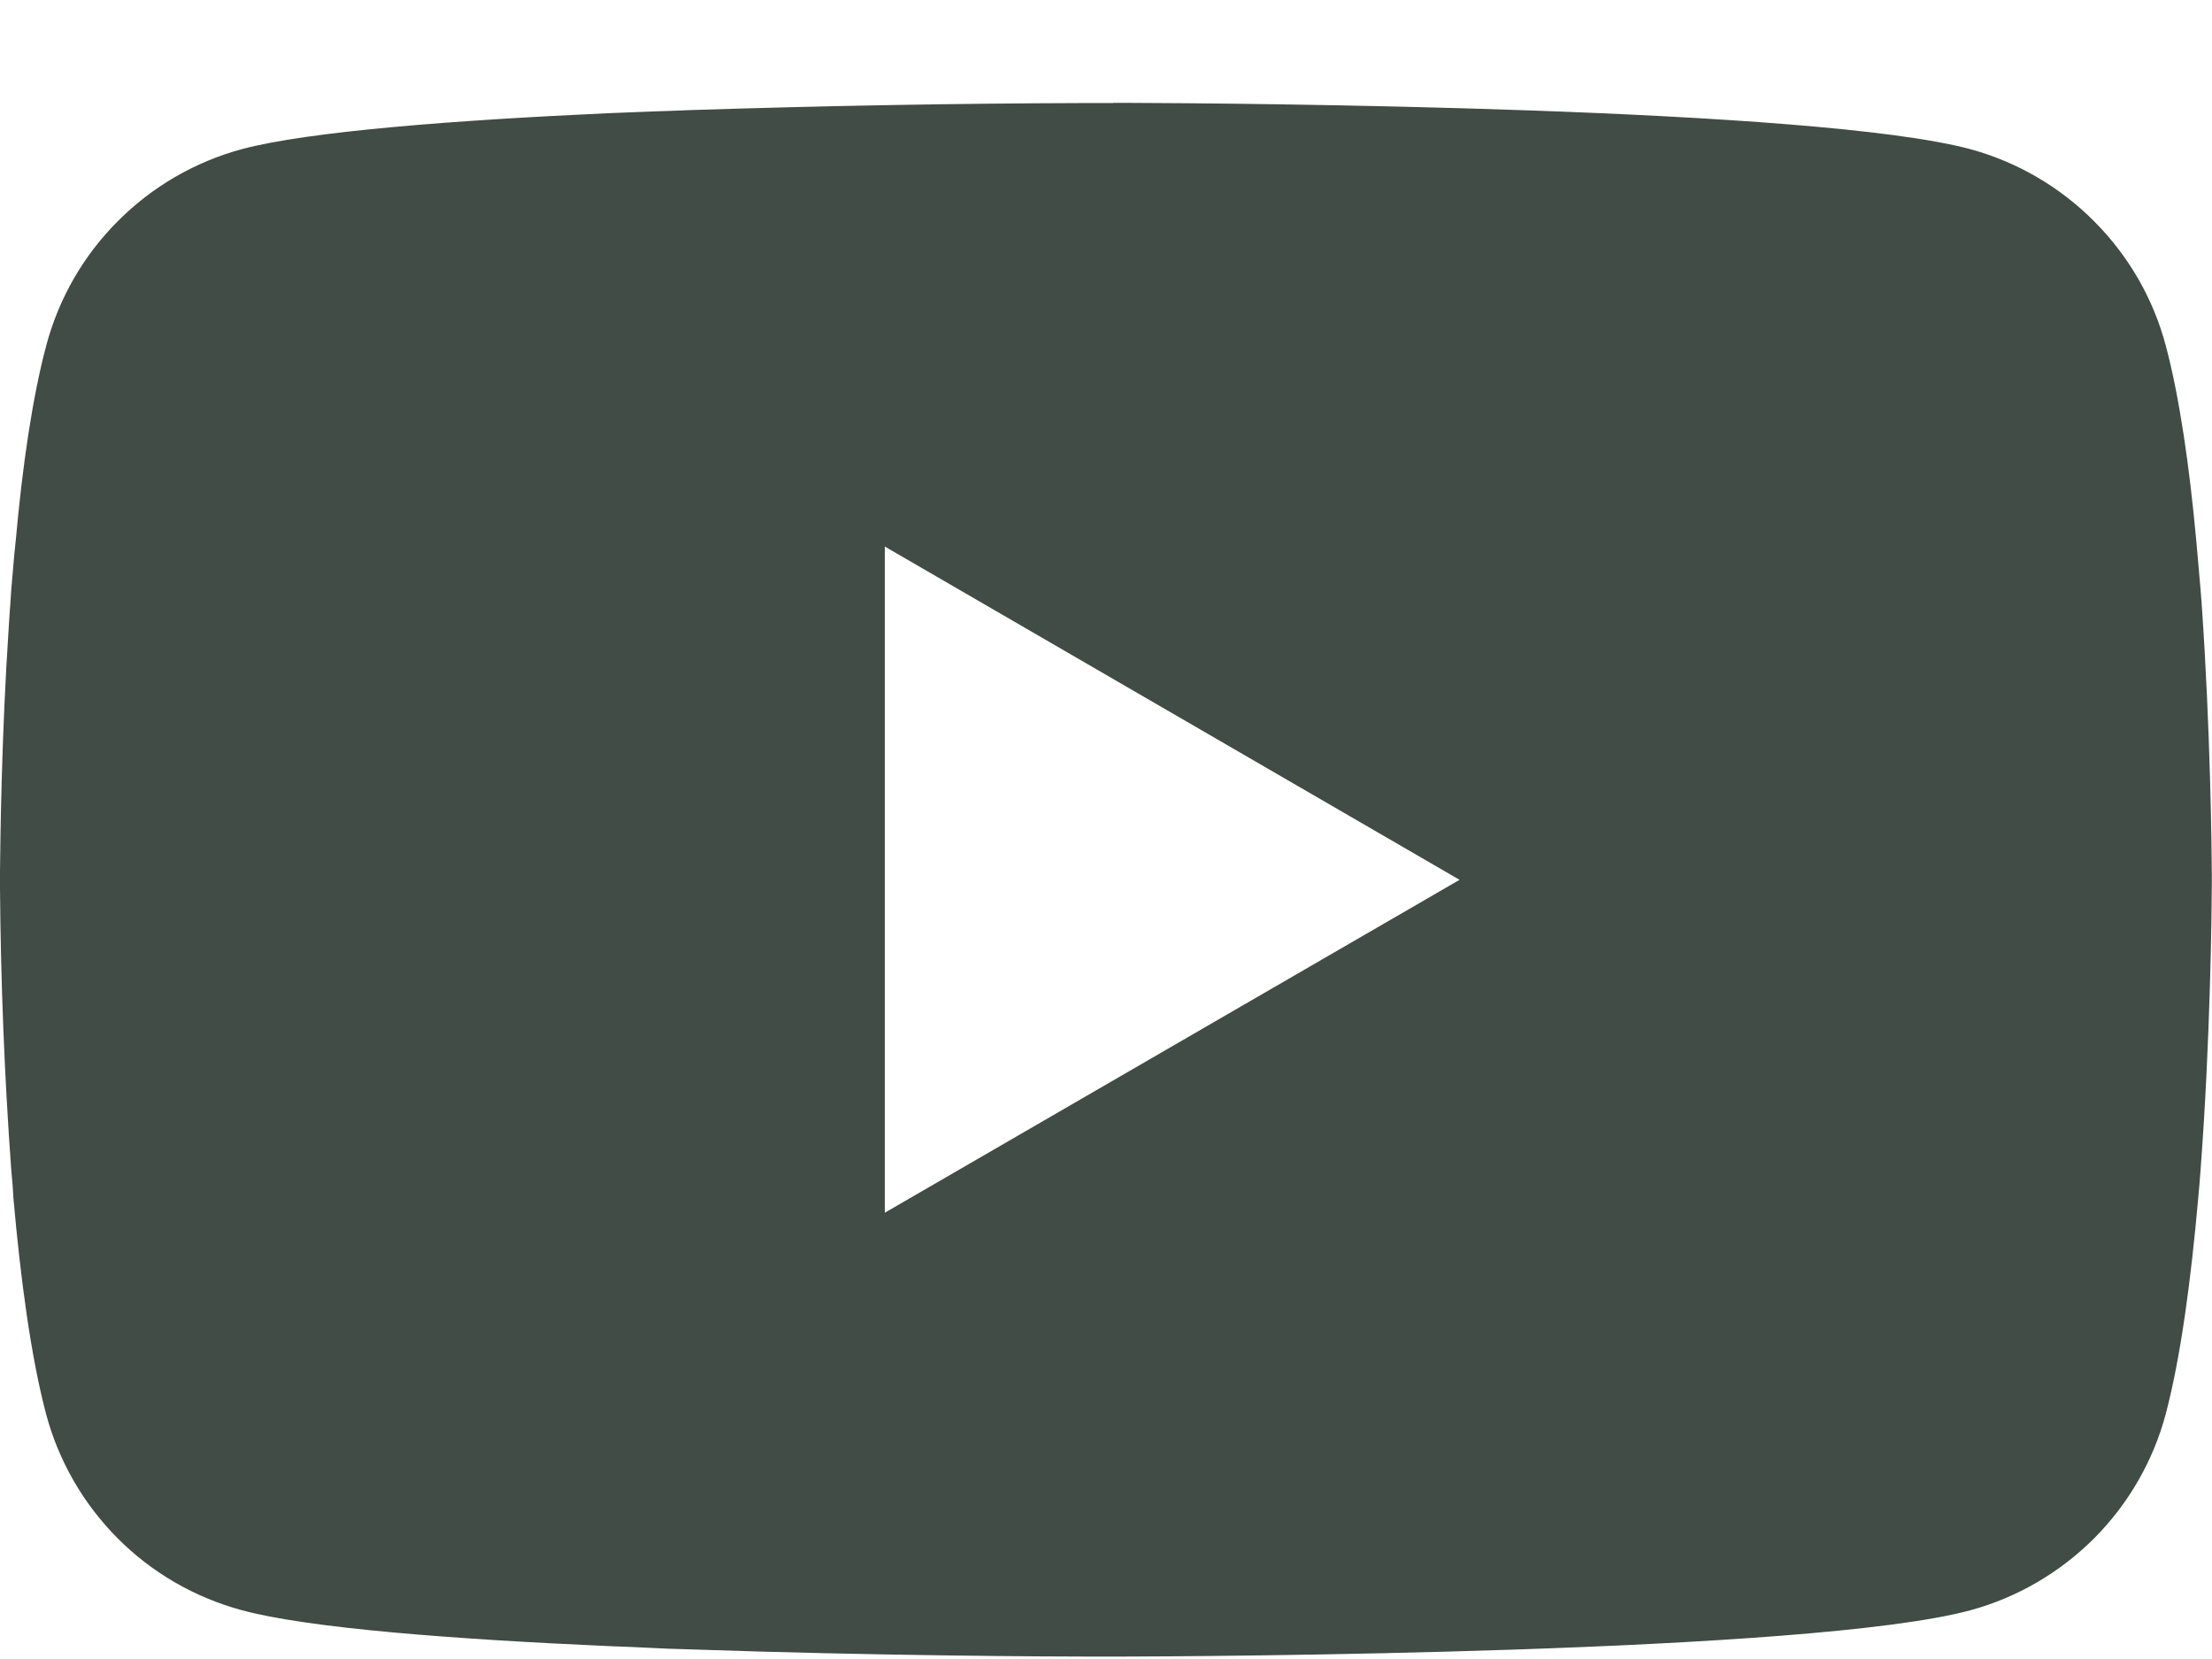
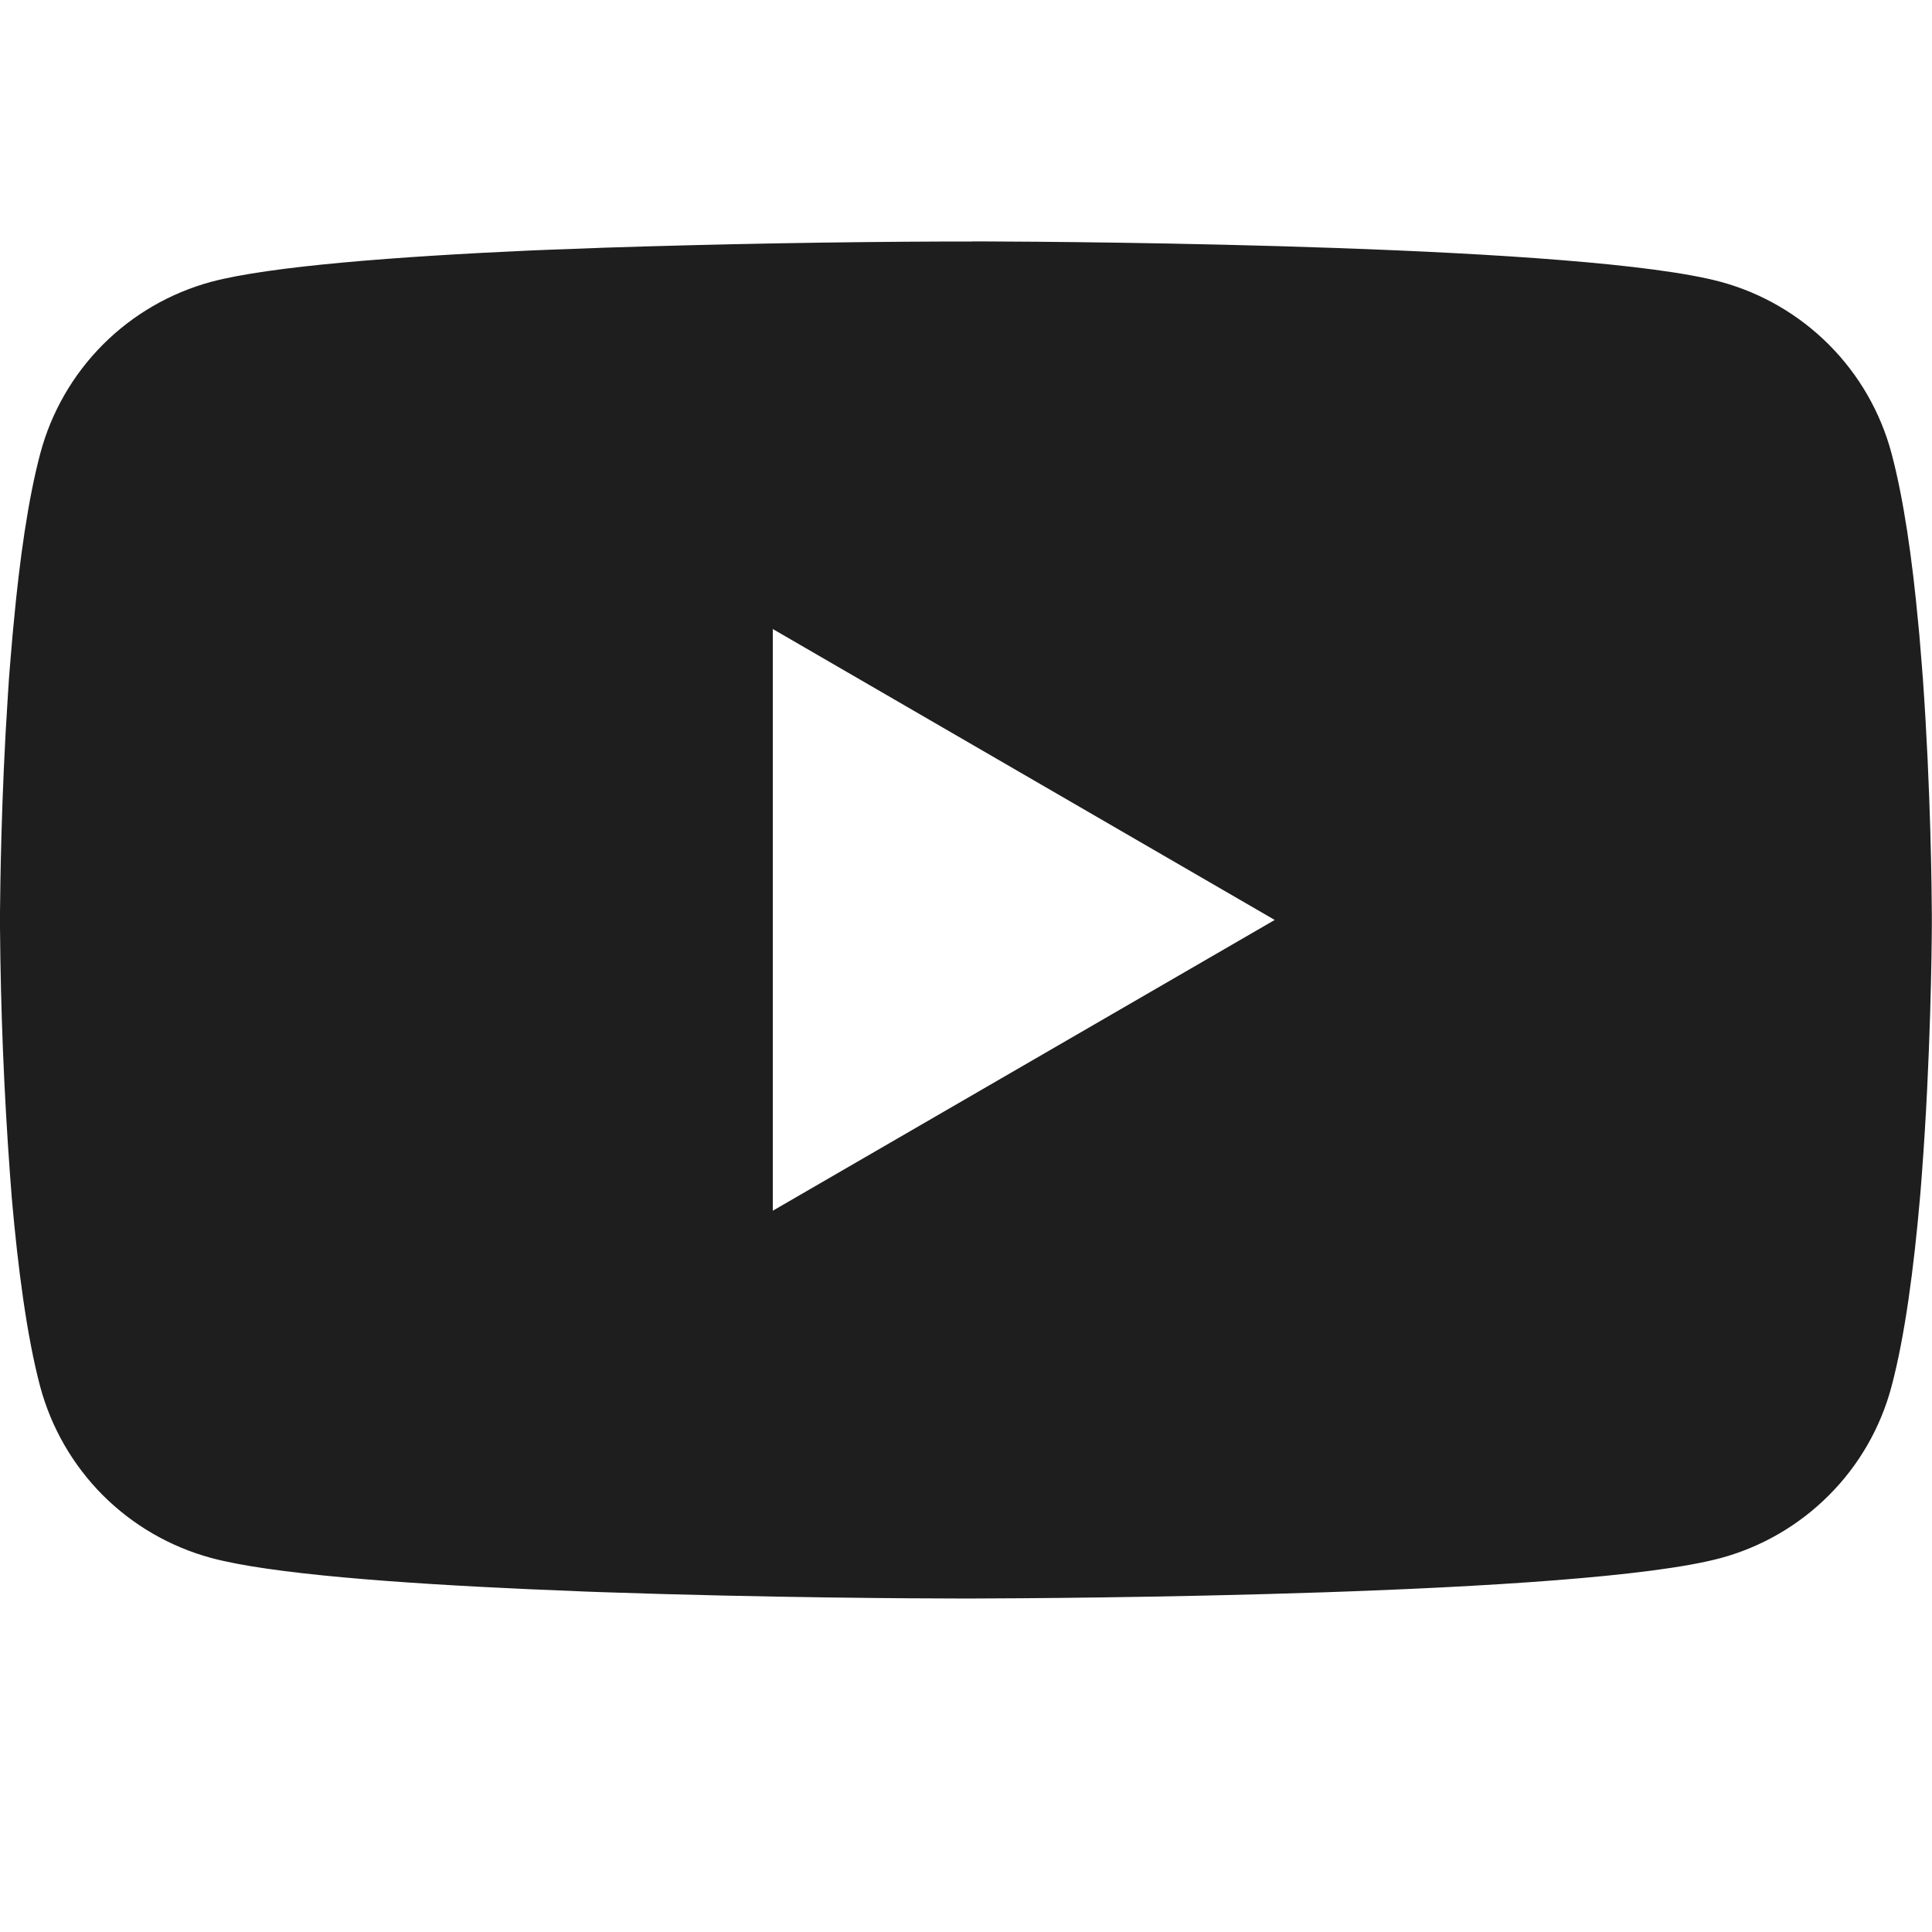
- <svg xmlns="http://www.w3.org/2000/svg" width="12" height="9" viewBox="0 0 12 9" fill="none">
-   <path d="M6.038 0.558H6.105C6.721 0.56 9.845 0.583 10.688 0.809C10.942 0.878 11.174 1.013 11.36 1.2C11.547 1.387 11.681 1.619 11.749 1.874C11.825 2.159 11.878 2.536 11.914 2.926L11.921 3.004L11.938 3.199L11.944 3.277C11.992 3.962 11.998 4.604 11.999 4.744V4.801C11.998 4.946 11.992 5.632 11.938 6.346L11.932 6.424L11.925 6.502C11.887 6.931 11.832 7.357 11.749 7.671C11.681 7.926 11.547 8.158 11.361 8.345C11.174 8.532 10.942 8.667 10.688 8.736C9.818 8.97 6.511 8.986 6.053 8.987H5.946C5.714 8.987 4.756 8.983 3.751 8.948L3.623 8.944L3.558 8.941L3.43 8.935L3.301 8.93C2.469 8.893 1.676 8.834 1.311 8.735C1.056 8.666 0.824 8.532 0.638 8.345C0.452 8.158 0.318 7.926 0.25 7.671C0.167 7.358 0.111 6.931 0.073 6.502L0.068 6.424L0.061 6.346C0.024 5.837 0.004 5.328 0 4.819L0 4.726C0.002 4.565 0.007 4.008 0.048 3.393L0.053 3.316L0.056 3.277L0.061 3.199L0.078 3.004L0.086 2.926C0.121 2.536 0.175 2.158 0.251 1.874C0.319 1.619 0.452 1.387 0.639 1.2C0.825 1.013 1.057 0.878 1.312 0.809C1.677 0.712 2.47 0.652 3.302 0.614L3.43 0.609L3.559 0.604L3.623 0.602L3.752 0.597C4.465 0.574 5.179 0.561 5.894 0.559H6.038V0.558ZM4.8 2.965V6.579L7.918 4.773L4.8 2.965Z" fill="#001007" fill-opacity="0.75" />
+ <svg xmlns="http://www.w3.org/2000/svg" width="24" height="24" viewBox="0 0 24 24" fill="none">
+   <path d="M12.076 2.999H12.21C13.443 3.003 19.691 3.048 21.375 3.501C21.884 3.639 22.348 3.909 22.721 4.283C23.093 4.656 23.361 5.121 23.497 5.631C23.649 6.201 23.756 6.956 23.828 7.734L23.843 7.89L23.875 8.28L23.887 8.436C23.985 9.807 23.997 11.091 23.998 11.371V11.484C23.997 11.775 23.983 13.146 23.875 14.574L23.863 14.732L23.85 14.887C23.775 15.745 23.664 16.598 23.497 17.224C23.361 17.735 23.094 18.2 22.721 18.573C22.349 18.947 21.884 19.217 21.375 19.355C19.635 19.823 13.021 19.855 12.105 19.857H11.892C11.428 19.857 9.511 19.848 7.502 19.779L7.247 19.77L7.116 19.764L6.859 19.753L6.603 19.743C4.938 19.669 3.353 19.551 2.622 19.353C2.113 19.215 1.649 18.946 1.276 18.573C0.904 18.199 0.636 17.734 0.499 17.224C0.333 16.599 0.222 15.745 0.147 14.887L0.135 14.73L0.123 14.574C0.049 13.558 0.008 12.539 0 11.52L0 11.335C0.003 11.013 0.015 9.899 0.096 8.669L0.106 8.514L0.111 8.436L0.123 8.28L0.156 7.89L0.171 7.734C0.243 6.956 0.349 6.2 0.501 5.631C0.637 5.121 0.905 4.656 1.277 4.282C1.65 3.908 2.114 3.639 2.623 3.501C3.354 3.306 4.939 3.186 6.604 3.111L6.859 3.101L7.117 3.092L7.247 3.087L7.503 3.077C8.931 3.031 10.359 3.005 11.787 3H12.076V2.999ZM9.6 7.814V15.04L15.835 11.428L9.6 7.814Z" fill="#1E1E1E" />
</svg>
